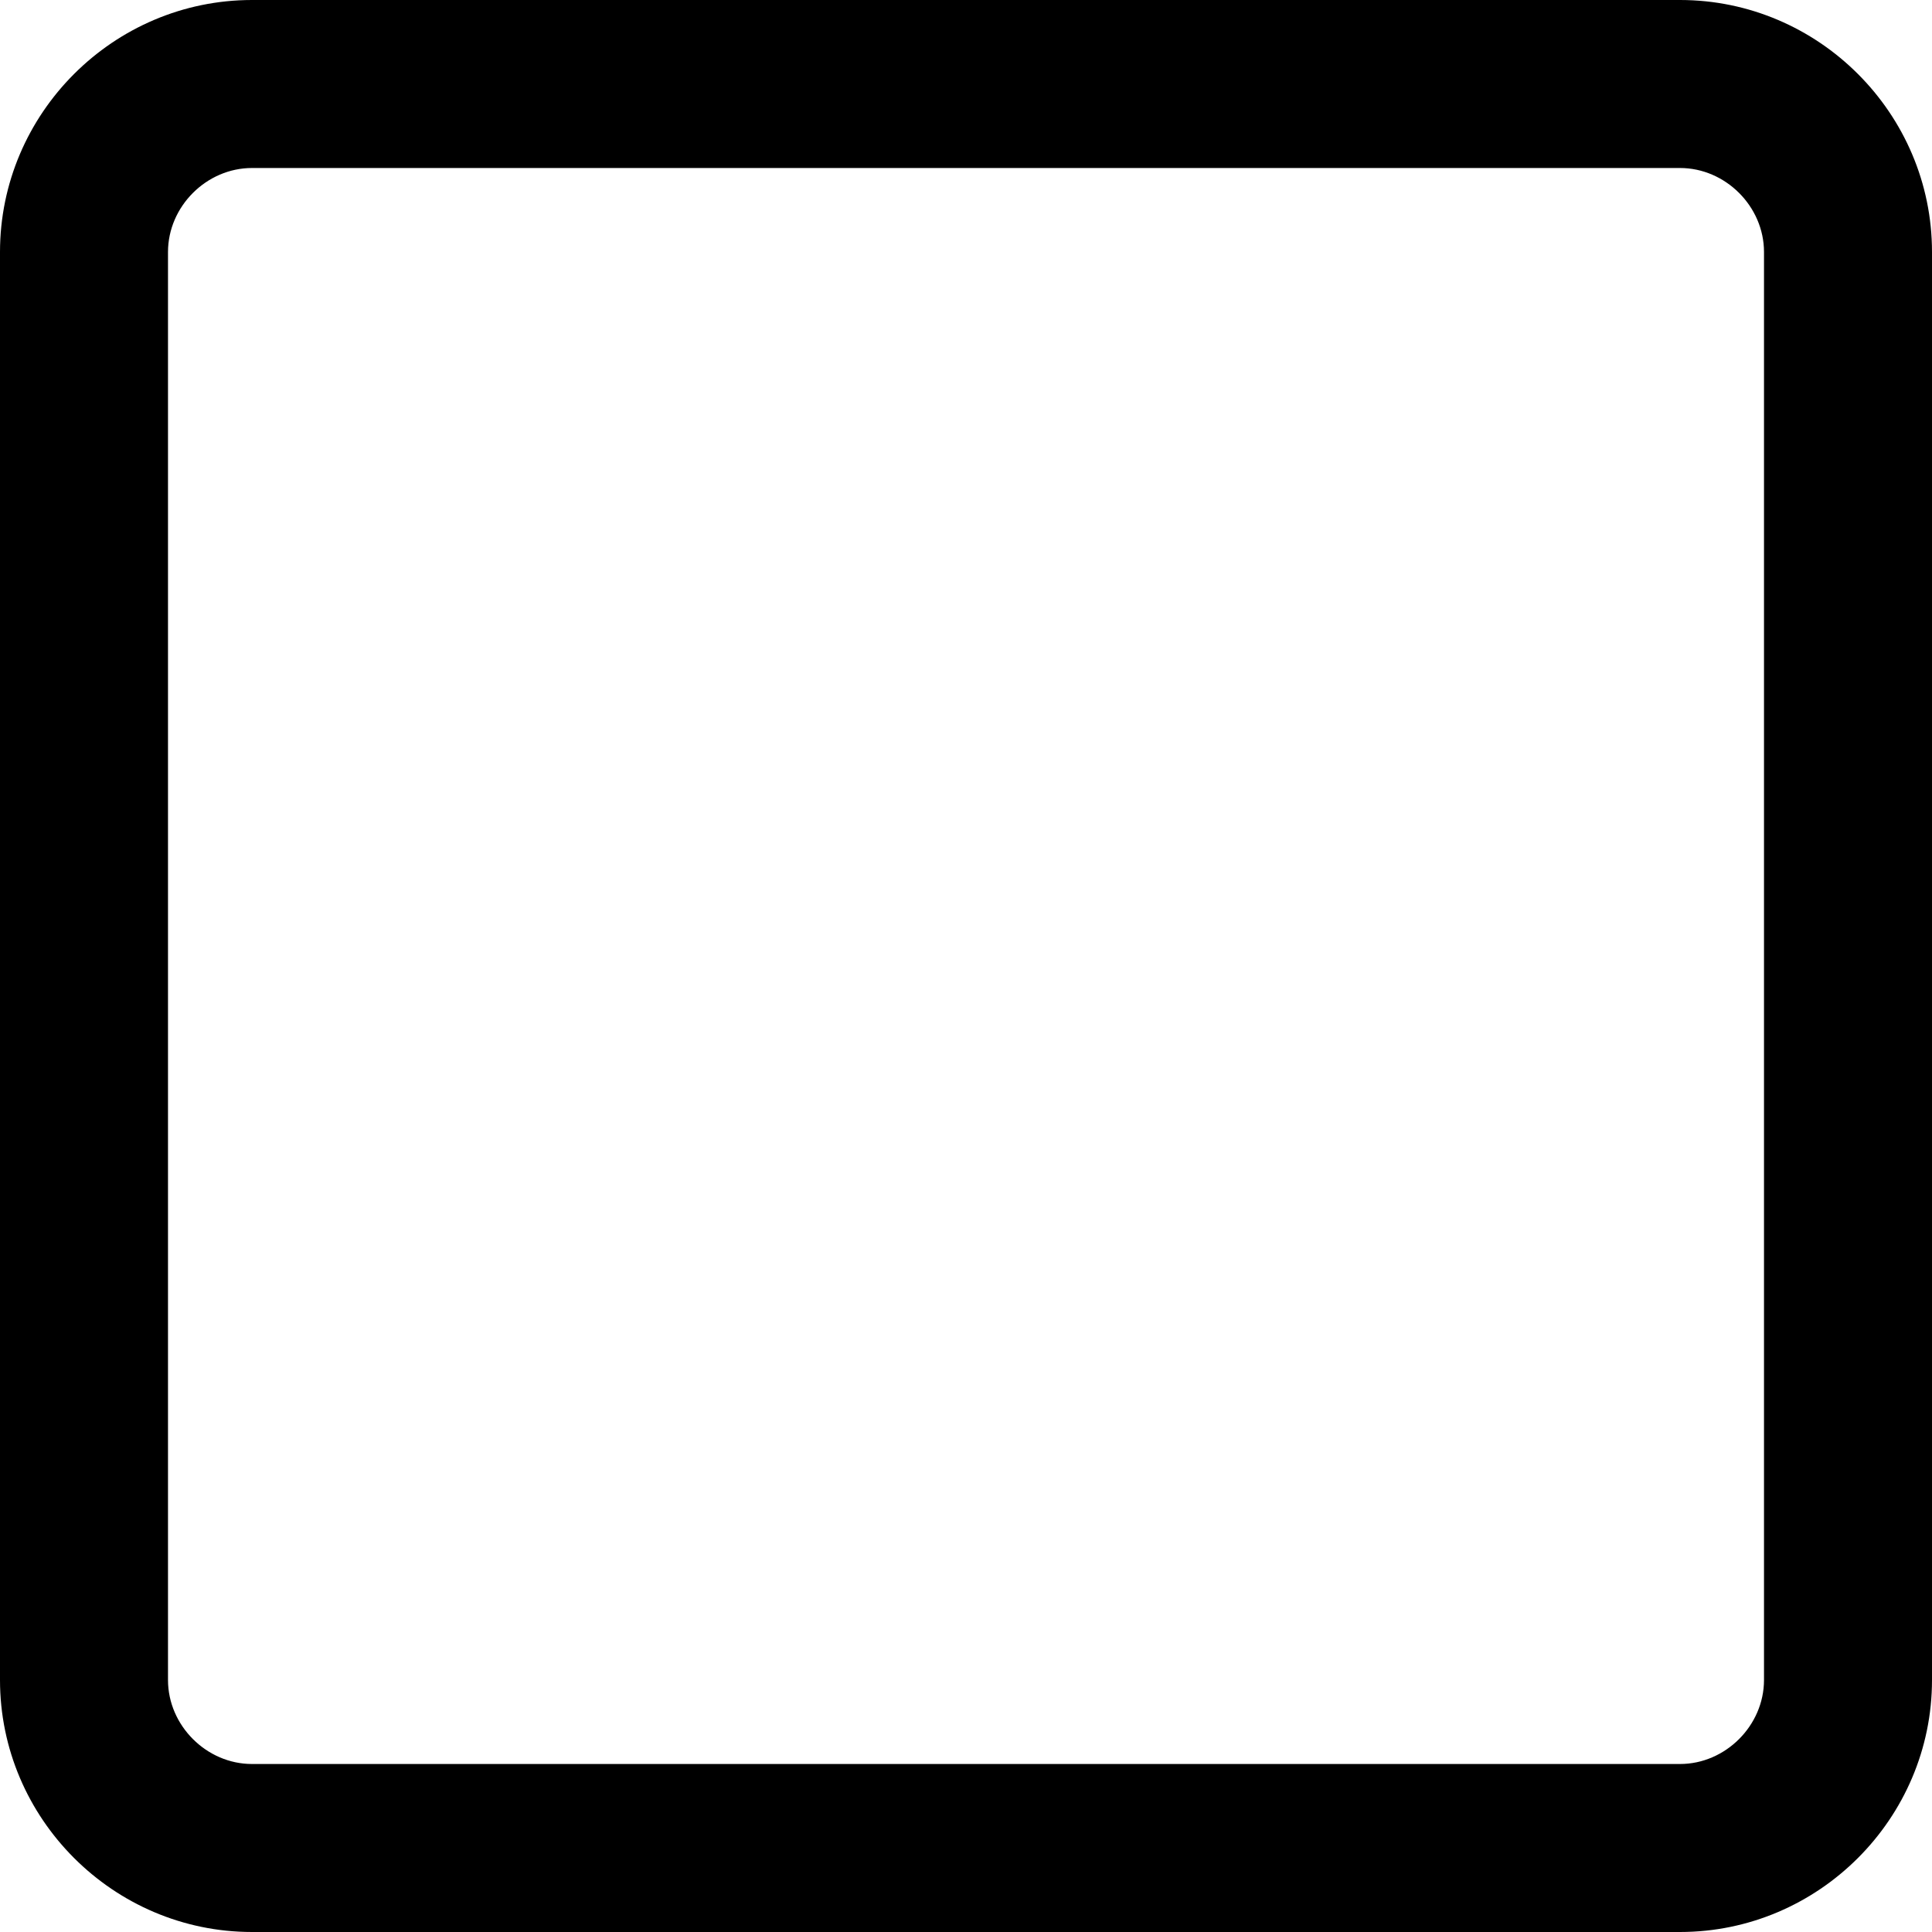
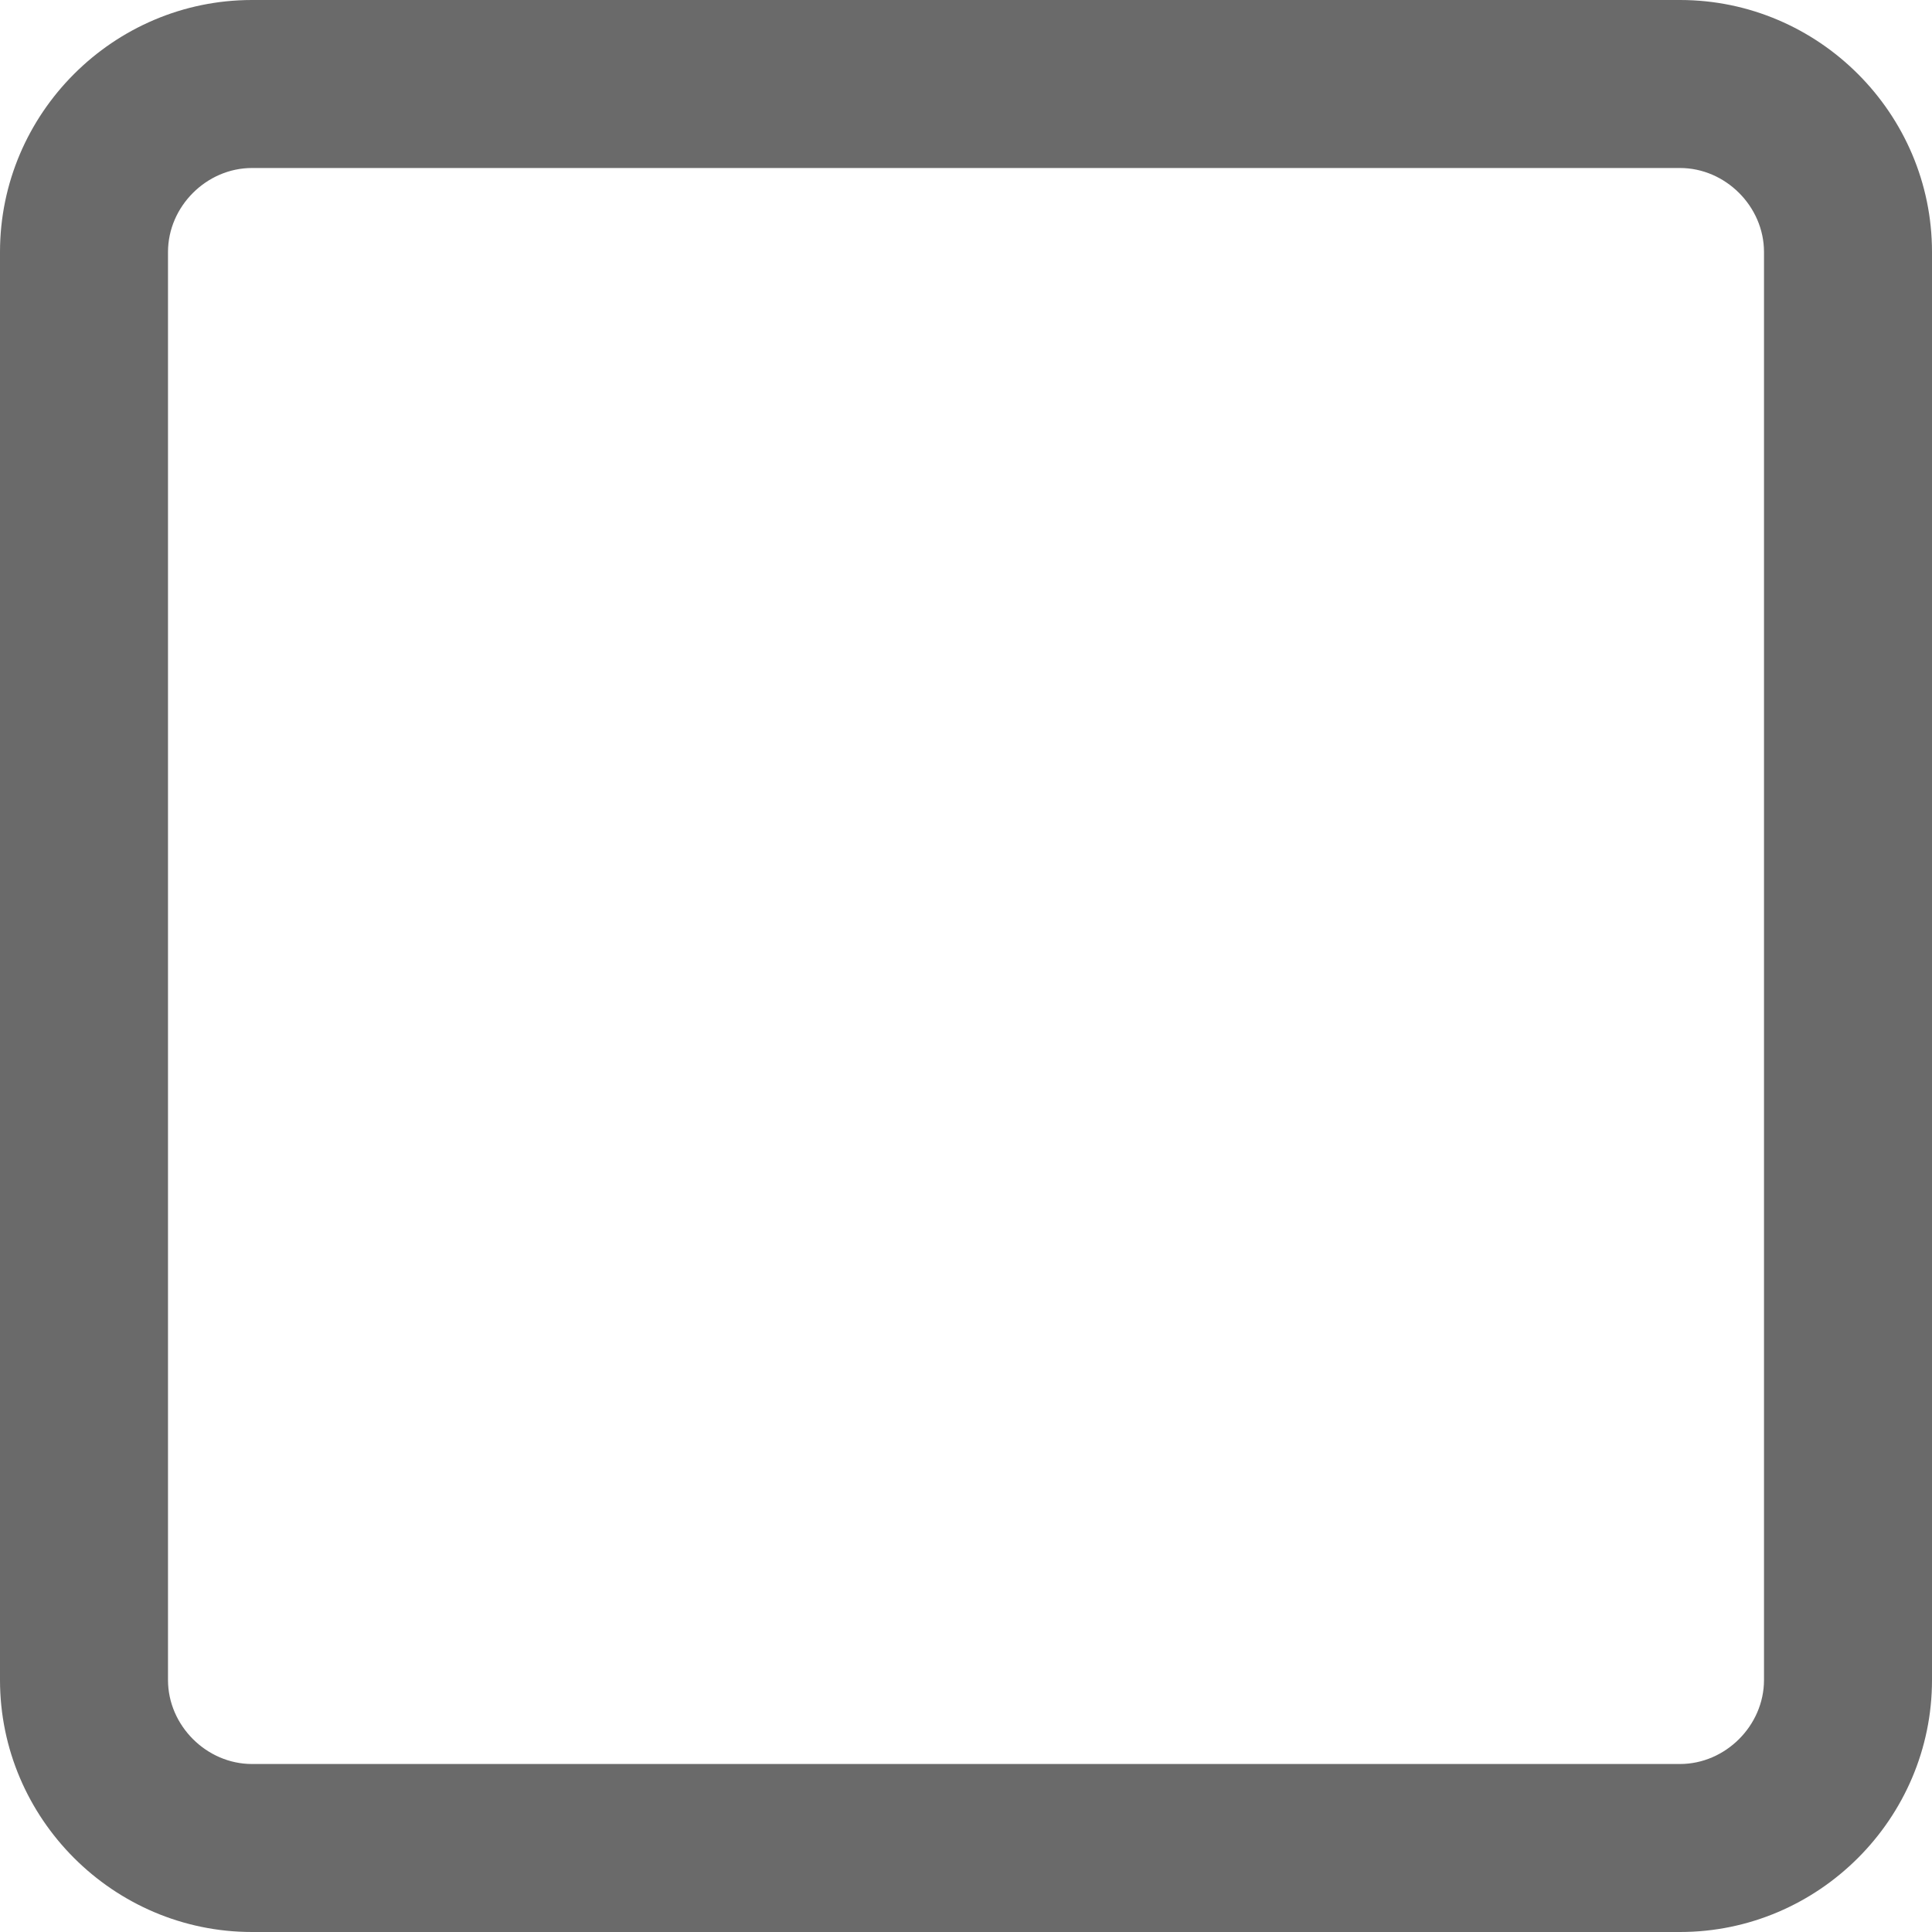
- <svg xmlns="http://www.w3.org/2000/svg" version="1.1" id="Layer_1" x="0px" y="0px" width="23px" height="23px" viewBox="0 0 23 23" enable-background="new 0 0 23 23" xml:space="preserve">
+ <svg xmlns="http://www.w3.org/2000/svg" version="1.1" id="Layer_1" x="0px" y="0px" width="23px" height="23px" viewBox="0 0 23 23" enable-background="new 0 0 23 23" xml:space="preserve" fill="#6a6a6a">
  <path d="M20,2c0.542,0,1,0.458,1,1v17c0,0.542-0.458,1-1,1H3c-0.542,0-1-0.458-1-1V3c0-0.542,0.458-1,1-1H20 M20,0H3  C1.35,0,0,1.35,0,3v17c0,1.65,1.35,3,3,3h17c1.65,0,3-1.35,3-3V3C23,1.35,21.65,0,20,0L20,0z" />
</svg>
